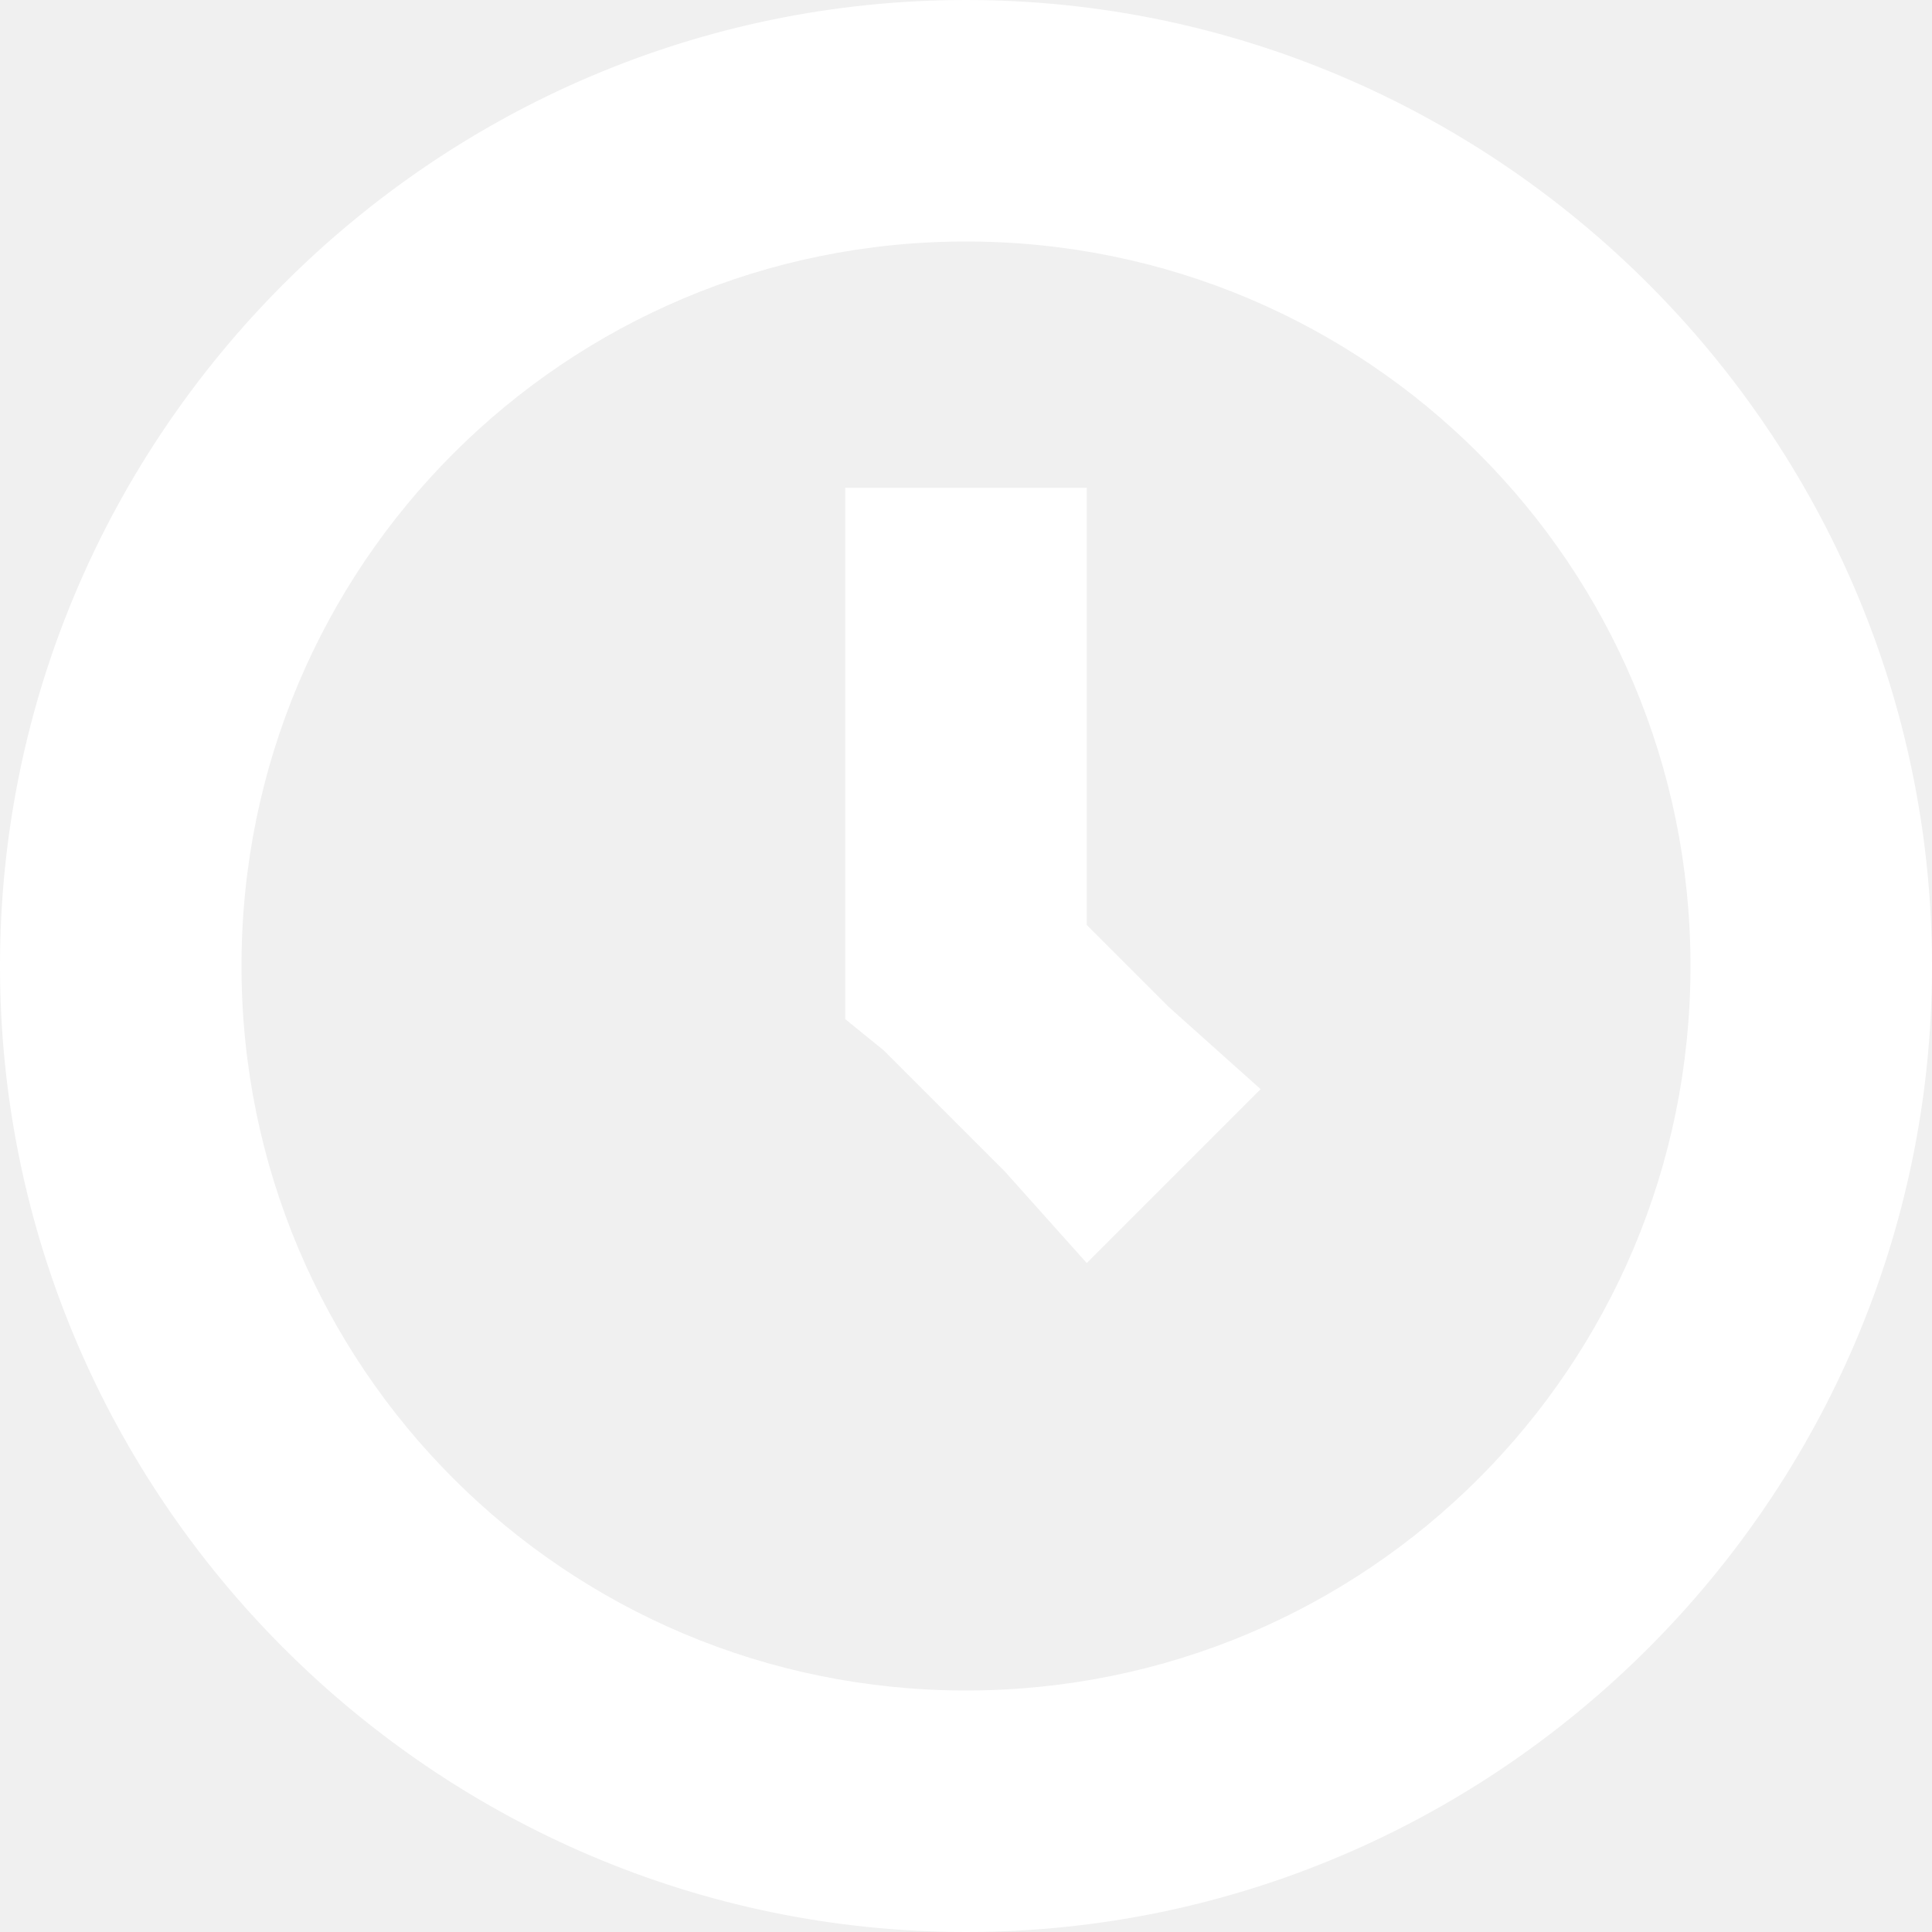
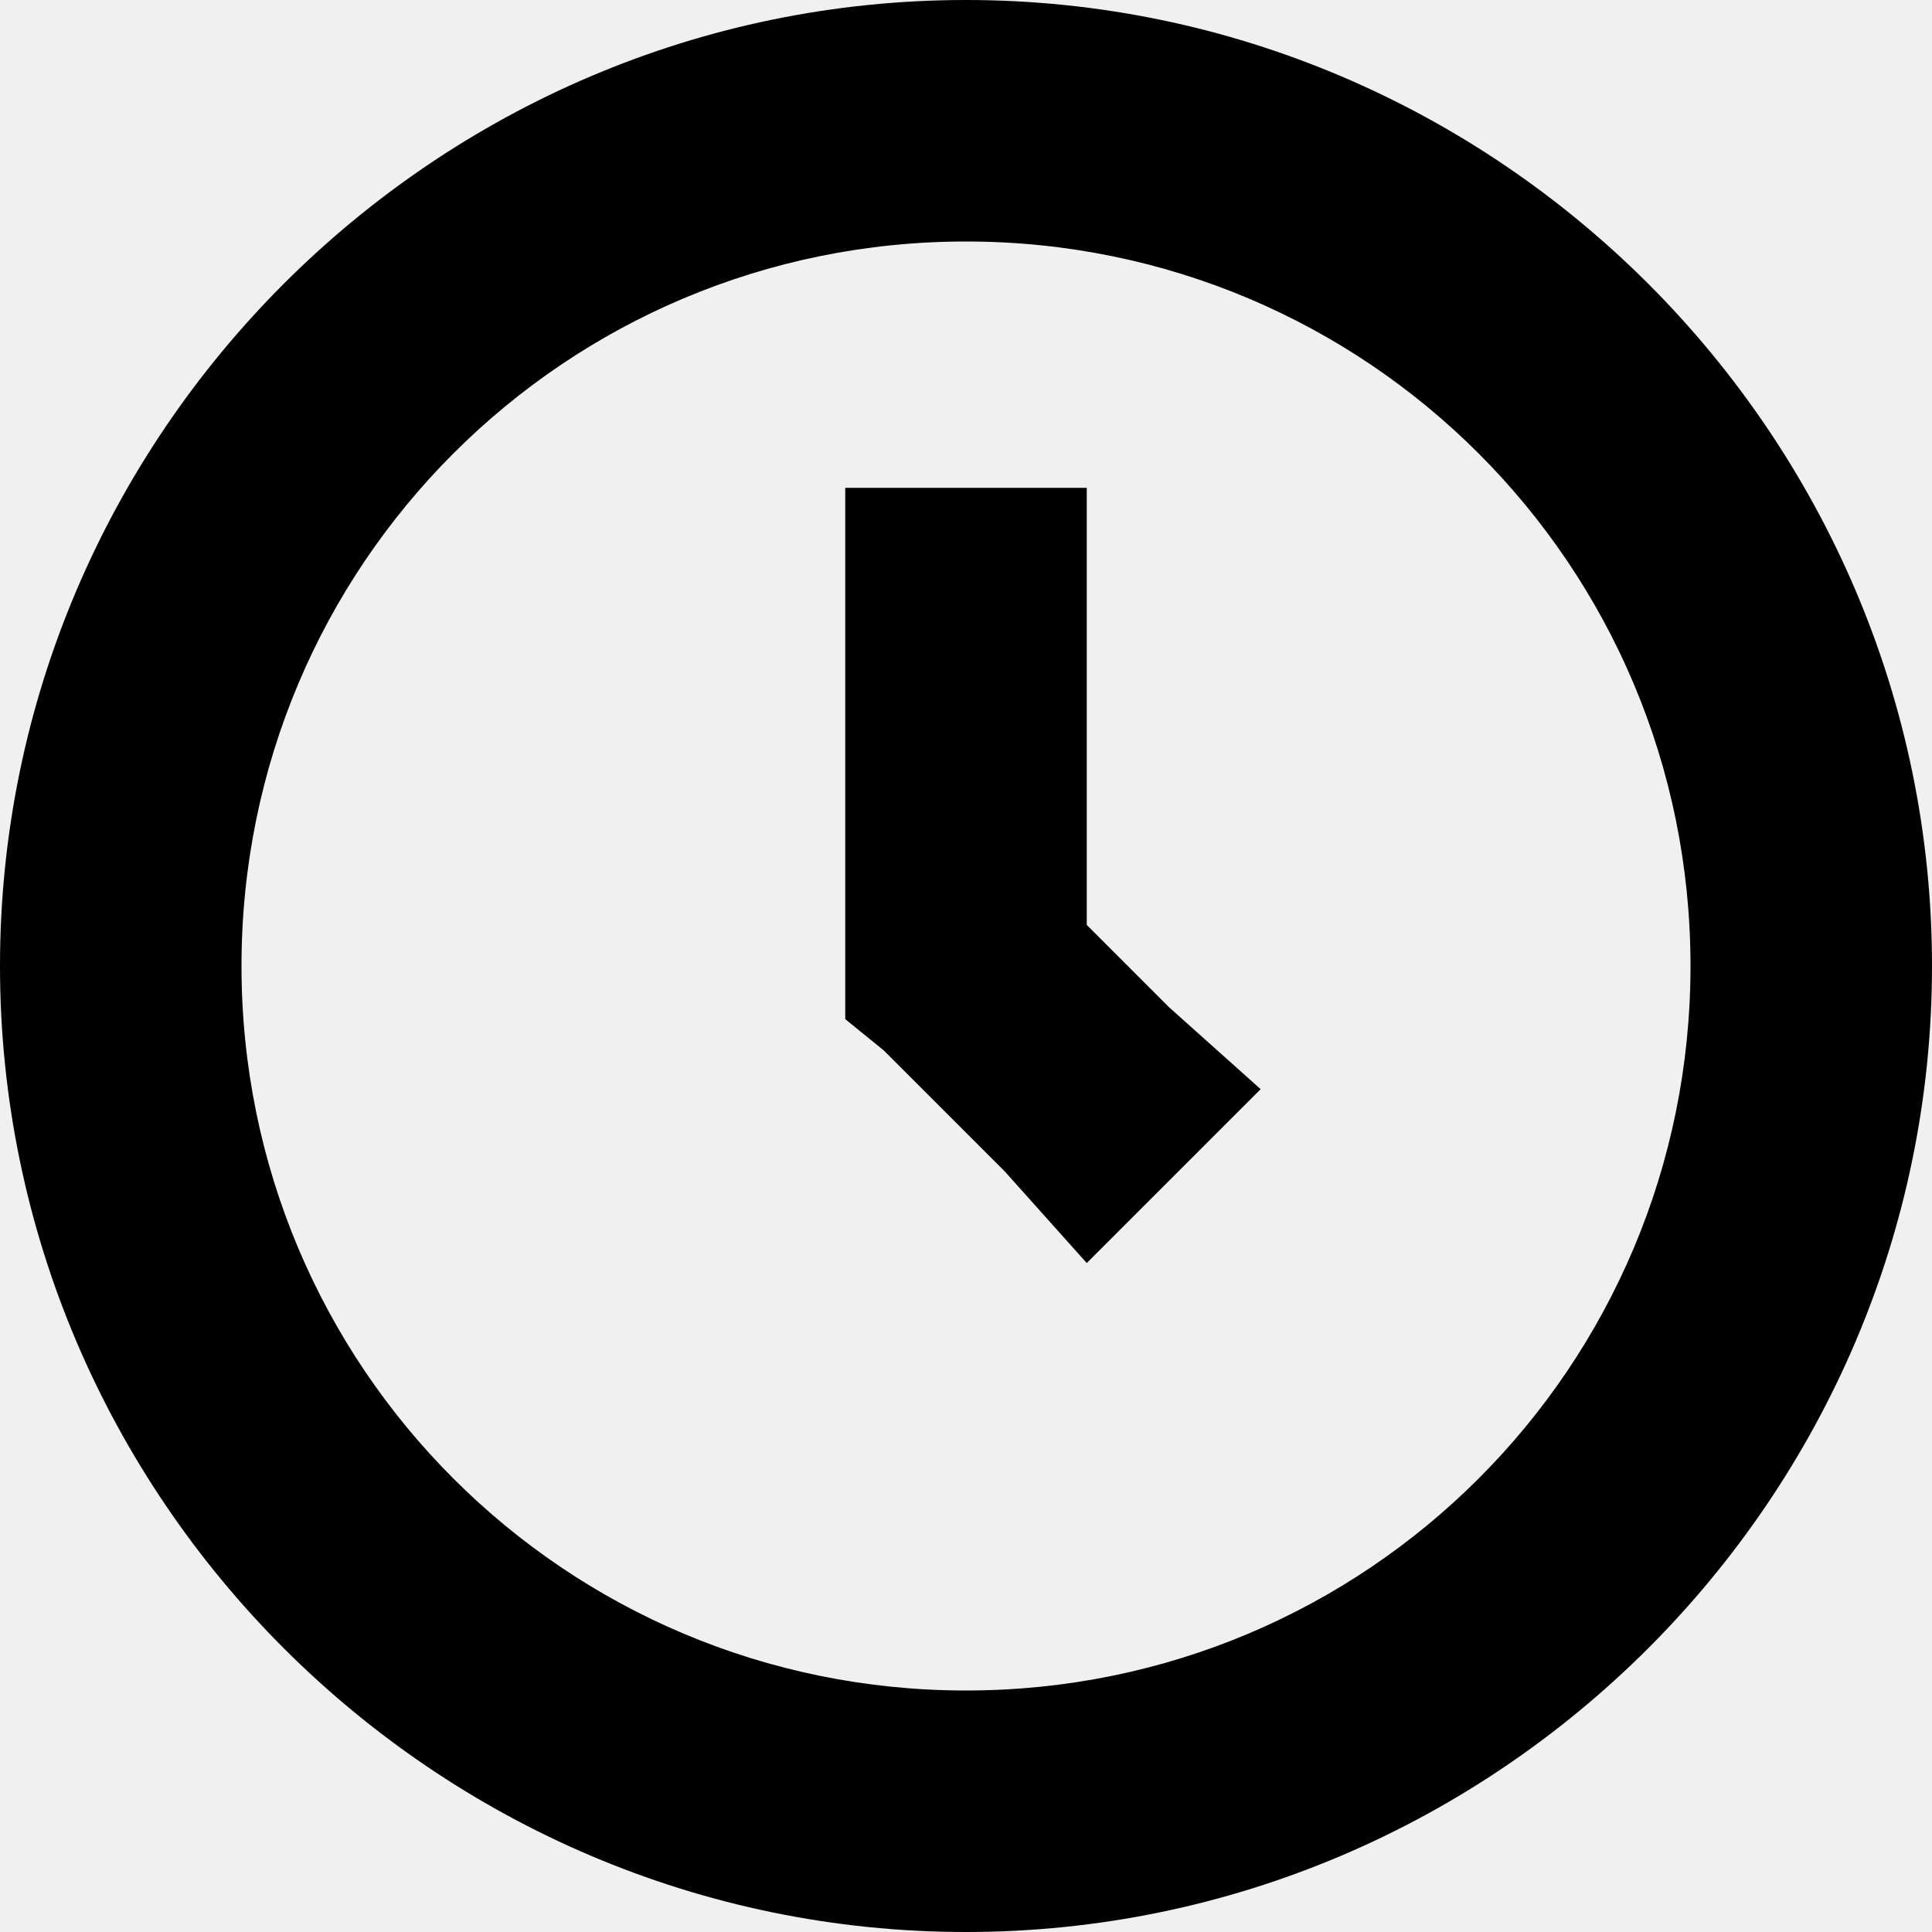
<svg xmlns="http://www.w3.org/2000/svg" width="8" height="8" viewBox="0 0 8 8">
-   <path d="M4 0c-2.2 0-4 1.8-4 4s1.8 4 4 4 4-1.8 4-4-1.8-4-4-4zm0 1c1.66 0 3 1.34 3 3s-1.34 3-3 3-3-1.34-3-3 1.34-3 3-3zm-.5 1v2.22l.16.13.5.5.34.38.72-.72-.38-.34-.34-.34v-1.81h-1z" fill="white" />
+   <path d="M4 0c-2.2 0-4 1.8-4 4s1.8 4 4 4 4-1.8 4-4-1.8-4-4-4zm0 1c1.66 0 3 1.34 3 3s-1.34 3-3 3-3-1.34-3-3 1.34-3 3-3zm-.5 1v2.22l.16.13.5.5.34.38.72-.72-.38-.34-.34-.34v-1.81h-1z" />
</svg>
